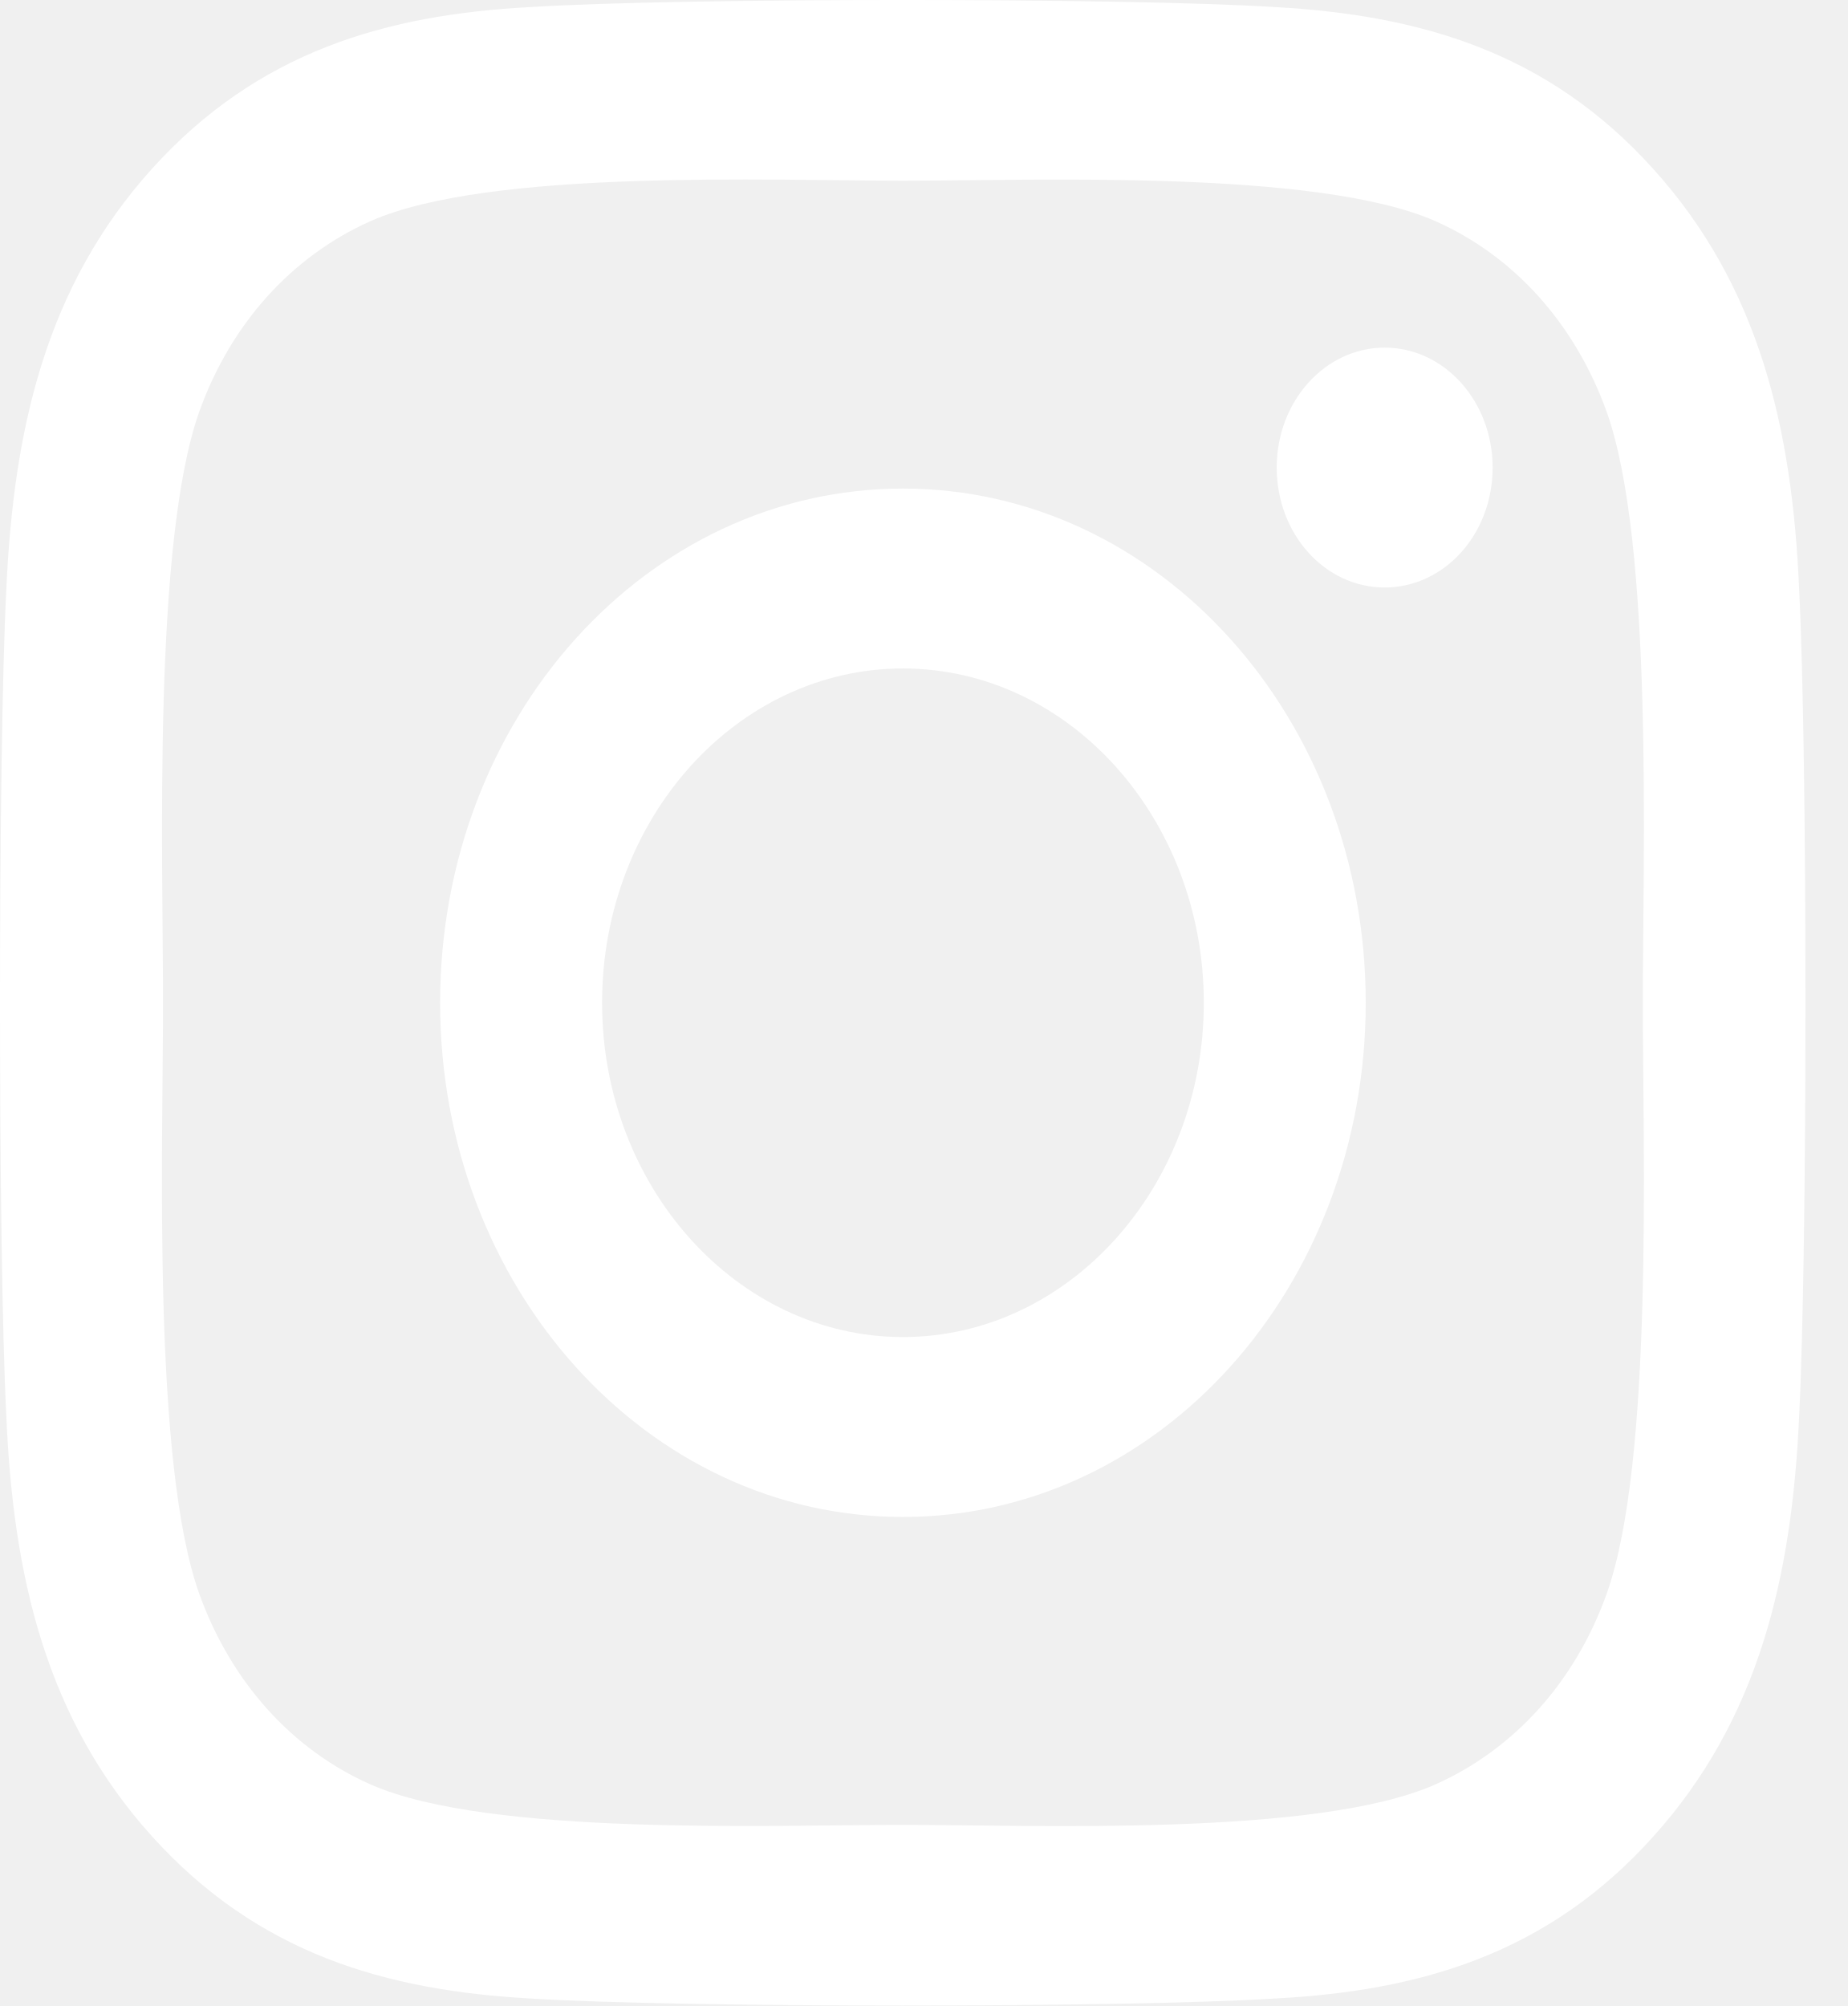
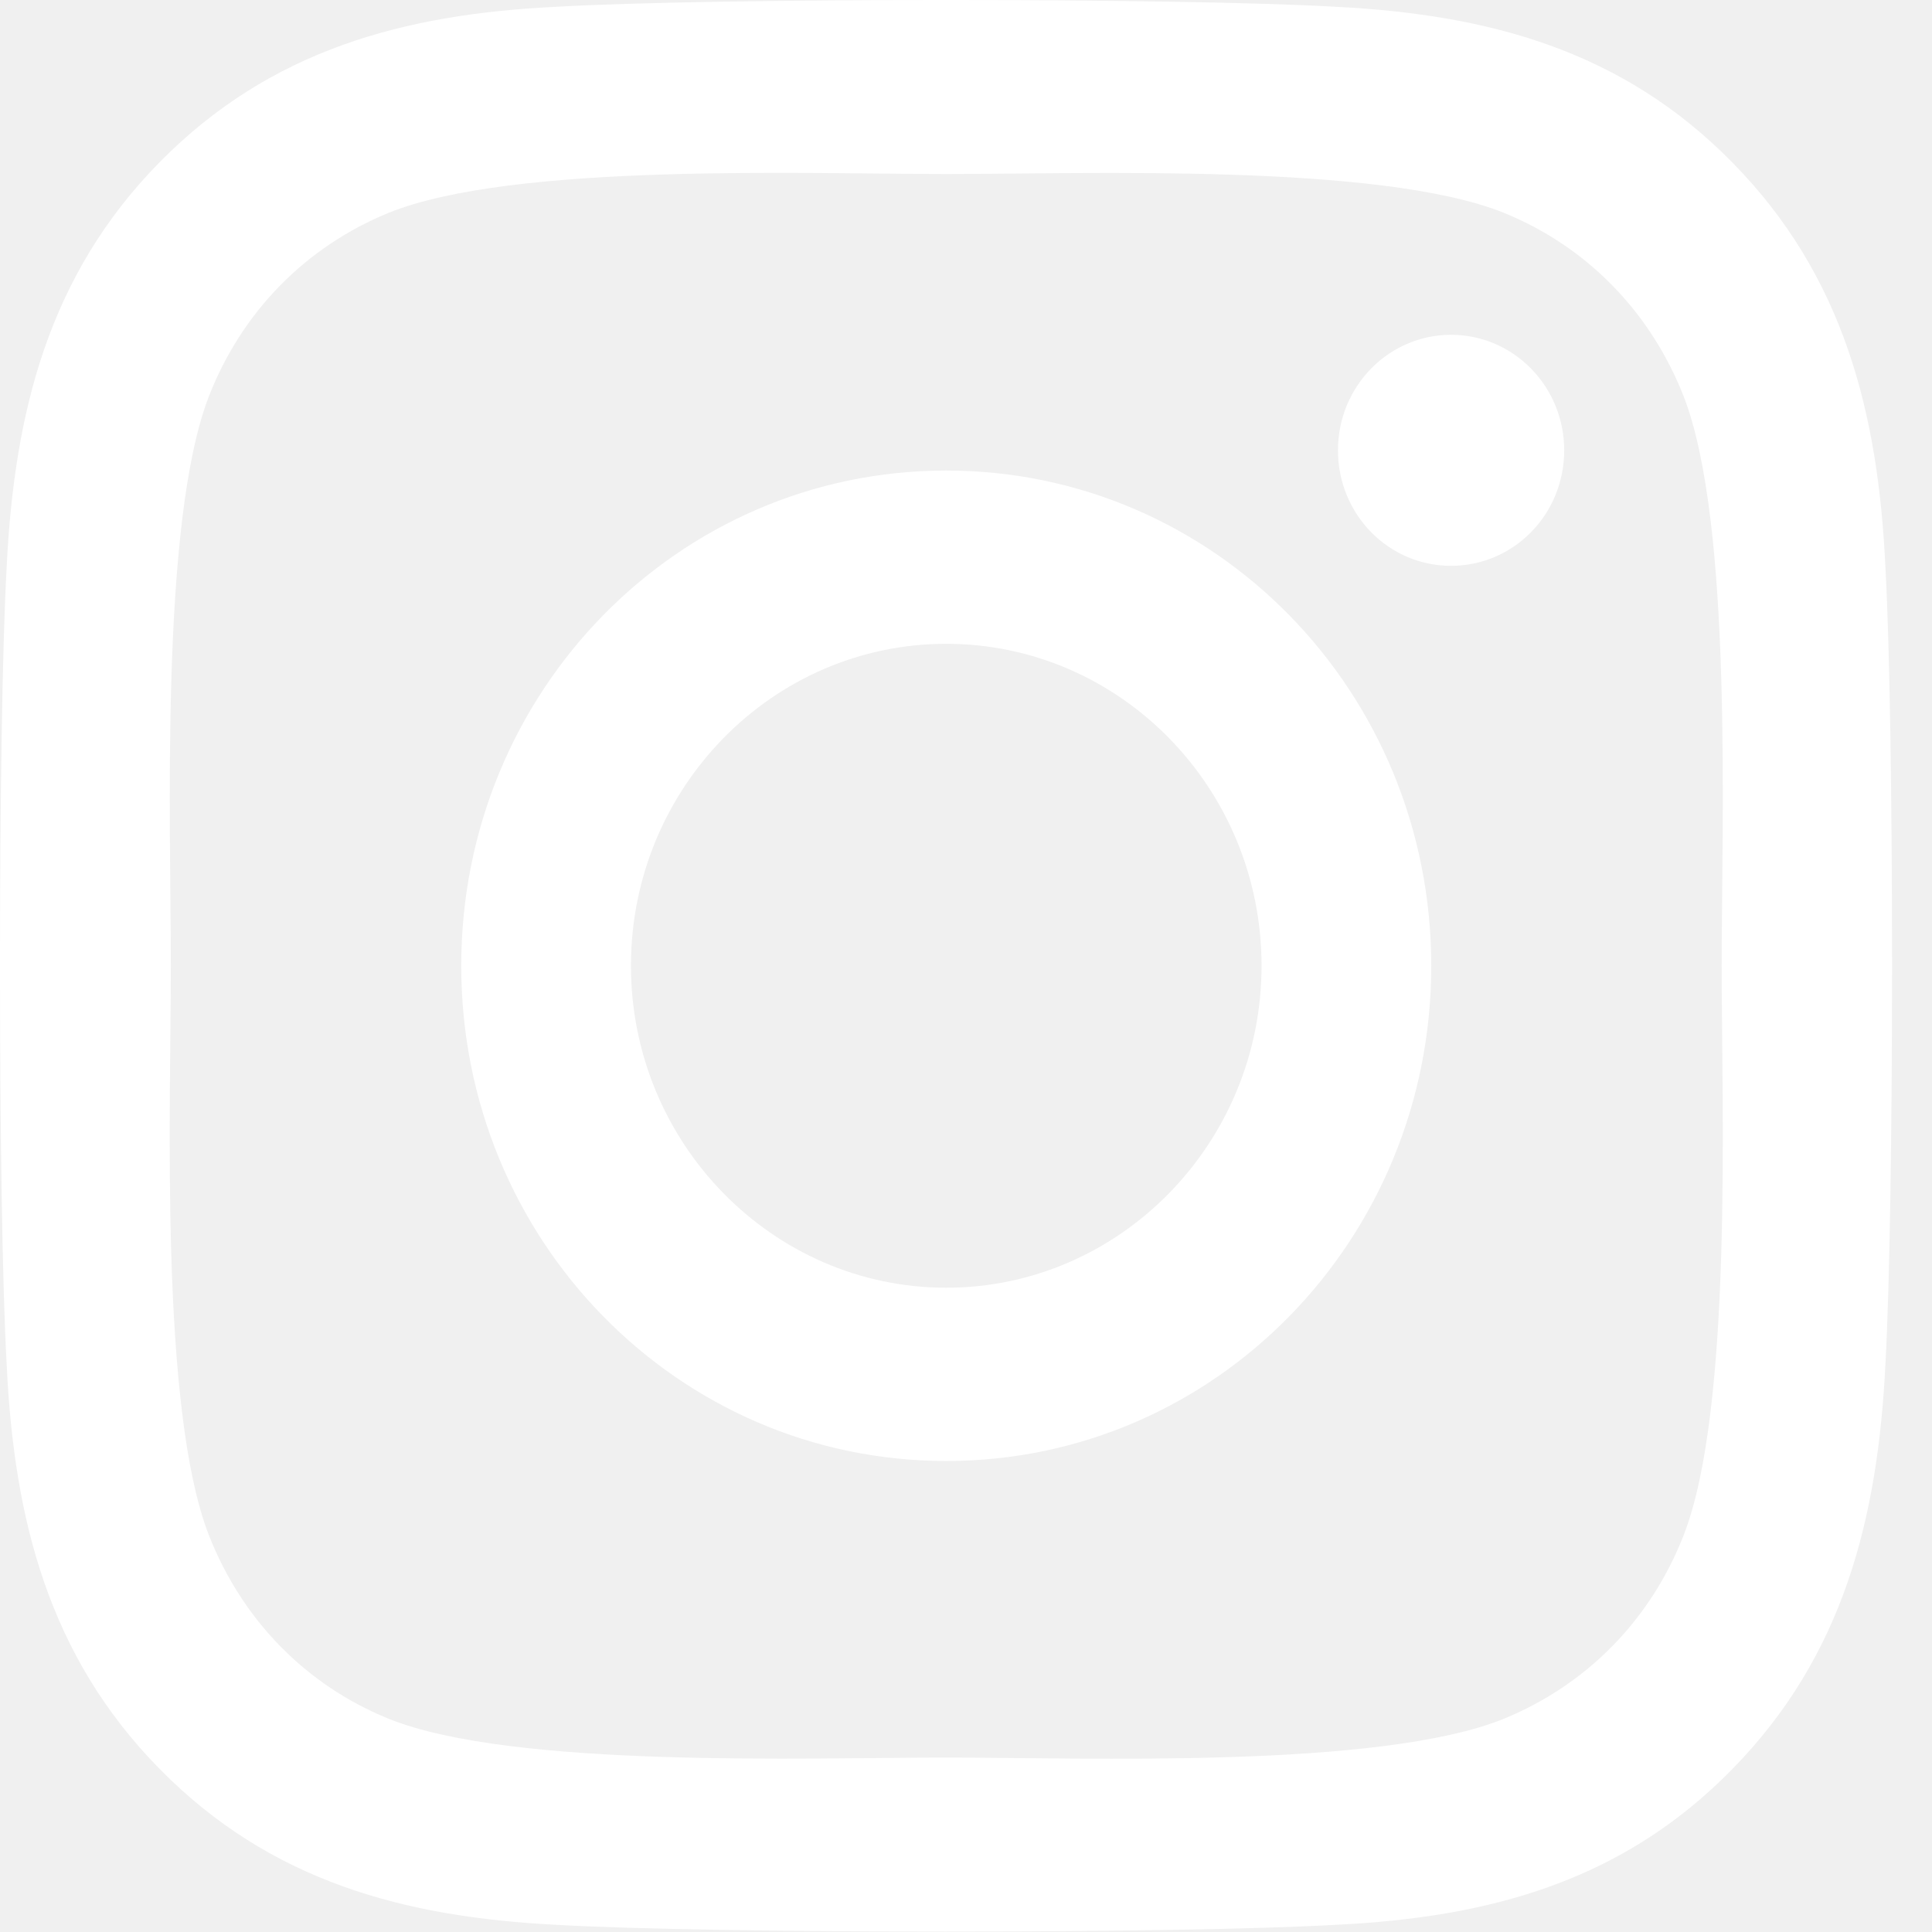
- <svg xmlns="http://www.w3.org/2000/svg" width="35" height="38" viewBox="0 0 35 38" fill="none">
-   <path d="M17.104 9.255C12.251 9.255 8.337 13.604 8.337 18.996C8.337 24.387 12.251 28.736 17.104 28.736C21.956 28.736 25.87 24.387 25.87 18.996C25.87 13.604 21.956 9.255 17.104 9.255ZM17.104 25.328C13.968 25.328 11.405 22.488 11.405 18.996C11.405 15.503 13.96 12.663 17.104 12.663C20.247 12.663 22.803 15.503 22.803 18.996C22.803 22.488 20.24 25.328 17.104 25.328ZM28.274 8.857C28.274 10.12 27.358 11.129 26.229 11.129C25.092 11.129 24.184 10.111 24.184 8.857C24.184 7.602 25.1 6.585 26.229 6.585C27.358 6.585 28.274 7.602 28.274 8.857ZM34.08 11.163C33.95 8.119 33.325 5.423 31.318 3.202C29.319 0.981 26.893 0.286 24.154 0.134C21.331 -0.045 12.869 -0.045 10.046 0.134C7.315 0.278 4.889 0.973 2.882 3.194C0.876 5.415 0.258 8.111 0.12 11.154C-0.04 14.291 -0.04 23.692 0.12 26.829C0.25 29.872 0.876 32.568 2.882 34.789C4.889 37.01 7.307 37.705 10.046 37.858C12.869 38.036 21.331 38.036 24.154 37.858C26.893 37.714 29.319 37.019 31.318 34.789C33.317 32.568 33.943 29.872 34.08 26.829C34.24 23.692 34.24 14.299 34.08 11.163ZM30.433 30.194C29.838 31.856 28.686 33.136 27.183 33.806C24.932 34.798 19.591 34.569 17.104 34.569C14.617 34.569 9.268 34.789 7.025 33.806C5.53 33.145 4.378 31.864 3.775 30.194C2.882 27.694 3.088 21.759 3.088 18.996C3.088 16.232 2.89 10.29 3.775 7.797C4.37 6.136 5.522 4.855 7.025 4.186C9.276 3.194 14.617 3.423 17.104 3.423C19.591 3.423 24.939 3.202 27.183 4.186C28.678 4.847 29.83 6.127 30.433 7.797C31.326 10.298 31.119 16.232 31.119 18.996C31.119 21.759 31.326 27.702 30.433 30.194Z" fill="white" />
+ <svg xmlns="http://www.w3.org/2000/svg" width="38" height="38" viewBox="0 0 38 38" fill="none">
+   <path d="M18.612 9.255C13.331 9.255 9.072 13.604 9.072 18.996C9.072 24.387 13.331 28.736 18.612 28.736C23.892 28.736 28.151 24.387 28.151 18.996C28.151 13.604 23.892 9.255 18.612 9.255ZM18.612 25.328C15.199 25.328 12.41 22.488 12.41 18.996C12.41 15.503 15.191 12.663 18.612 12.663C22.032 12.663 24.813 15.503 24.813 18.996C24.813 22.488 22.024 25.328 18.612 25.328V25.328ZM30.766 8.857C30.766 10.12 29.77 11.129 28.541 11.129C27.304 11.129 26.316 10.111 26.316 8.857C26.316 7.602 27.312 6.585 28.541 6.585C29.77 6.585 30.766 7.602 30.766 8.857ZM37.084 11.163C36.943 8.119 36.262 5.423 34.079 3.202C31.904 0.981 29.263 0.286 26.283 0.134C23.211 -0.045 14.004 -0.045 10.932 0.134C7.96 0.278 5.32 0.973 3.136 3.194C0.953 5.415 0.28 8.111 0.131 11.154C-0.044 14.291 -0.044 23.692 0.131 26.829C0.272 29.872 0.953 32.568 3.136 34.789C5.32 37.01 7.951 37.705 10.932 37.858C14.004 38.036 23.211 38.036 26.283 37.858C29.263 37.714 31.904 37.019 34.079 34.789C36.254 32.568 36.935 29.872 37.084 26.829C37.258 23.692 37.258 14.299 37.084 11.163V11.163ZM33.116 30.194C32.468 31.856 31.214 33.136 29.579 33.806C27.13 34.798 21.318 34.569 18.612 34.569C15.905 34.569 10.085 34.789 7.644 33.806C6.017 33.145 4.763 31.864 4.108 30.194C3.136 27.694 3.36 21.759 3.36 18.996C3.36 16.232 3.144 10.29 4.108 7.797C4.755 6.136 6.009 4.855 7.644 4.186C10.094 3.194 15.905 3.423 18.612 3.423C21.318 3.423 27.138 3.202 29.579 4.186C31.206 4.847 32.46 6.127 33.116 7.797C34.087 10.298 33.863 16.232 33.863 18.996C33.863 21.759 34.087 27.702 33.116 30.194Z" fill="white" />
</svg>
